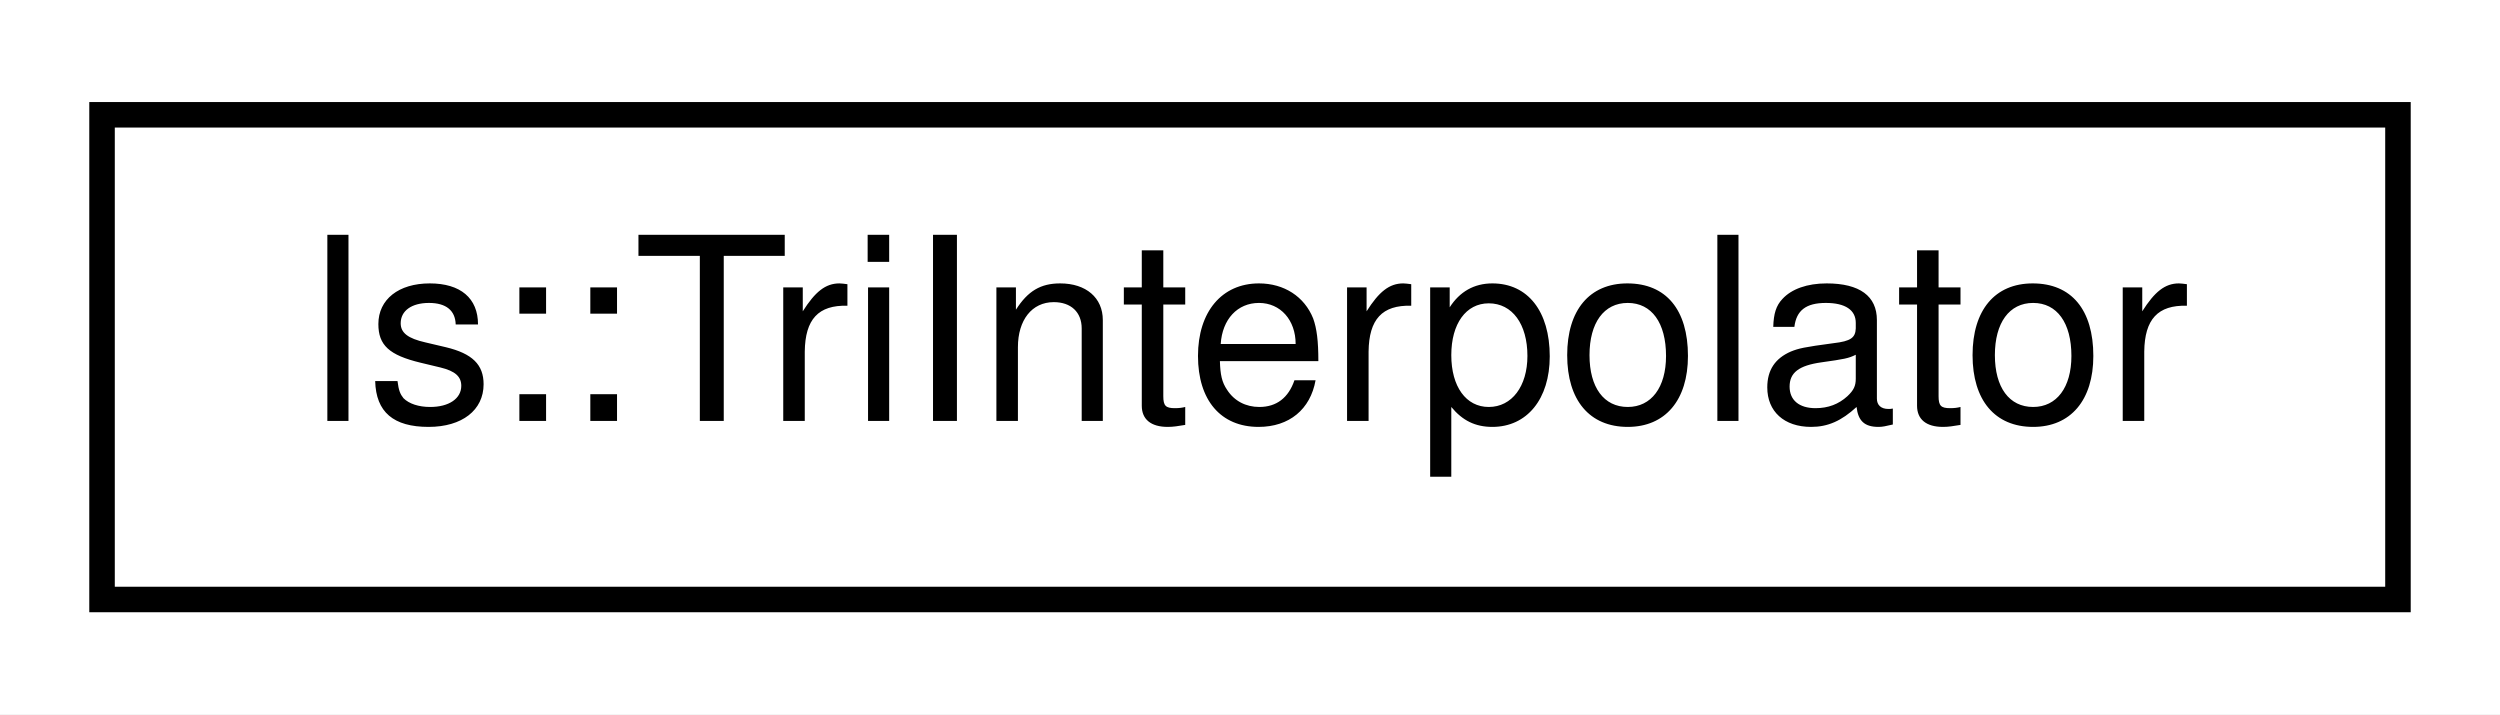
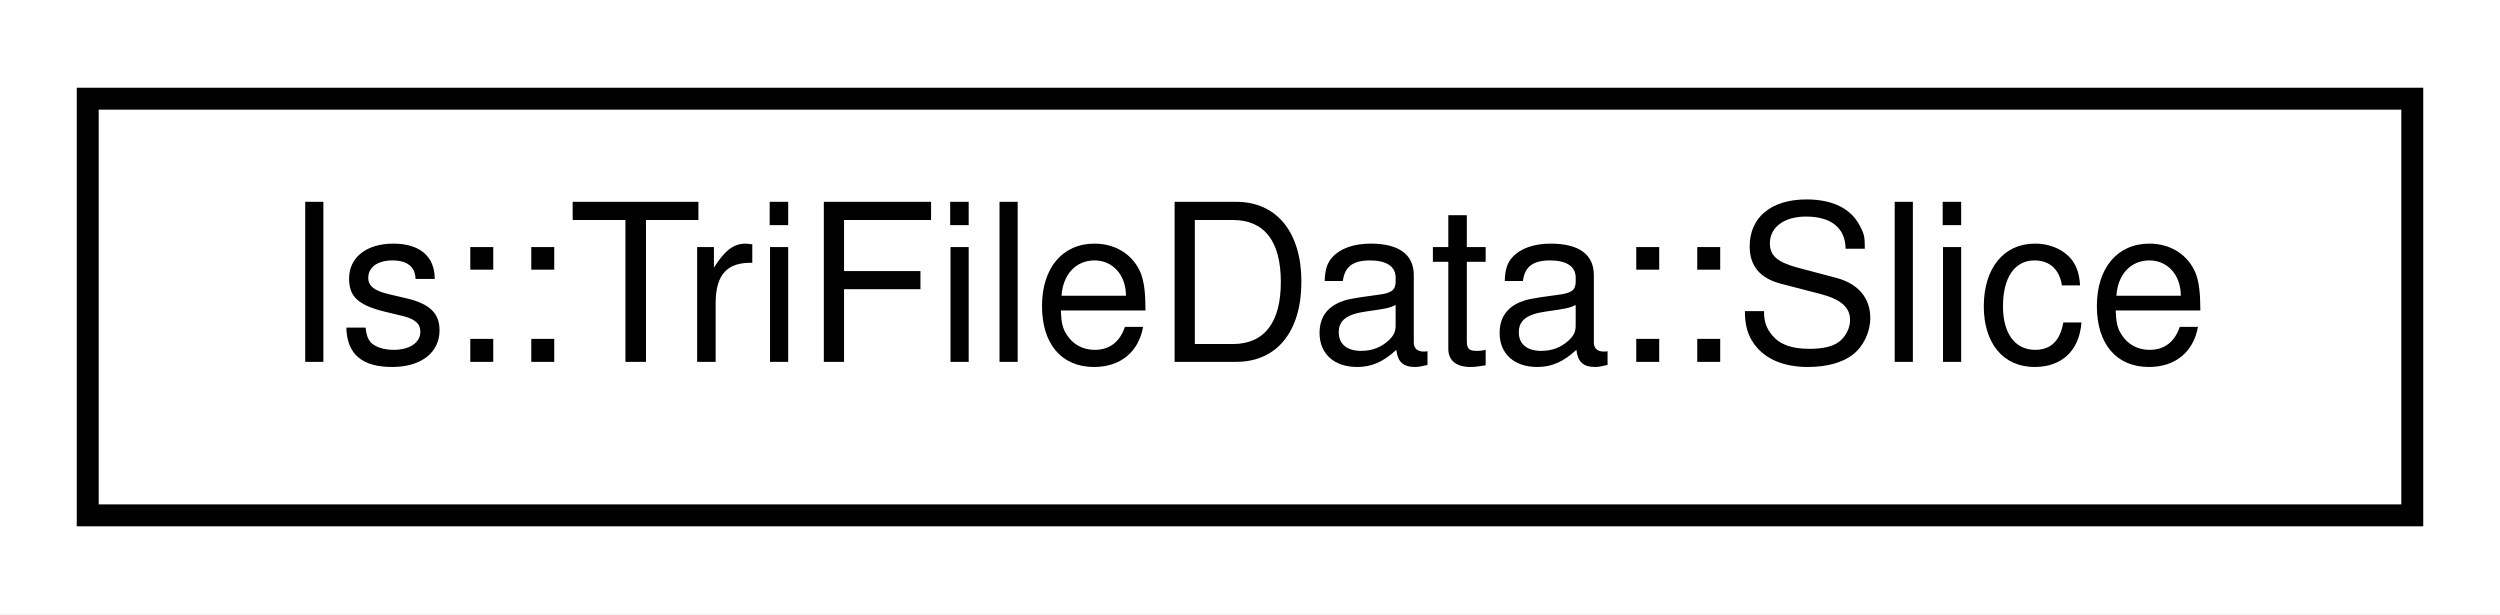
- <svg xmlns="http://www.w3.org/2000/svg" xmlns:xlink="http://www.w3.org/1999/xlink" width="98pt" height="28pt" viewBox="0.00 0.00 98.00 28.00">
+ <svg xmlns="http://www.w3.org/2000/svg" xmlns:xlink="http://www.w3.org/1999/xlink" width="114pt" height="28pt" viewBox="0.00 0.00 114.00 28.00">
  <g id="graph0" class="graph" transform="scale(1 1) rotate(0) translate(4 24)">
-     <polygon fill="#ffffff" stroke="transparent" points="-4,4 -4,-24 94,-24 94,4 -4,4" />
+     <polygon fill="#ffffff" stroke="transparent" points="-4,4 -4,-24 110,-24 110,4 -4,4" />
    <g id="node1" class="node">
      <g id="a_node1">
-         <a xlink:href="classls_1_1TriInterpolator.html" target="_top" xlink:title="Triangle interpolator. ">
-           <polygon fill="#ffffff" stroke="#000000" points="0,-.5 0,-19.5 90,-19.5 90,-.5 0,-.5" />
-           <text text-anchor="middle" x="45" y="-7.5" font-family="Helvetica,sans-Serif" font-size="10.00" fill="#000000">ls::TriInterpolator</text>
+         <a xlink:href="classls_1_1TriFileData_1_1Slice.html" target="_top" xlink:title="Triangulated file data slice. ">
+           <polygon fill="#ffffff" stroke="#000000" points="0,-.5 0,-19.5 106,-19.5 106,-.5 0,-.5" />
+           <text text-anchor="middle" x="53" y="-7.5" font-family="Helvetica,sans-Serif" font-size="10.00" fill="#000000">ls::TriFileData::Slice</text>
        </a>
      </g>
    </g>
  </g>
</svg>
